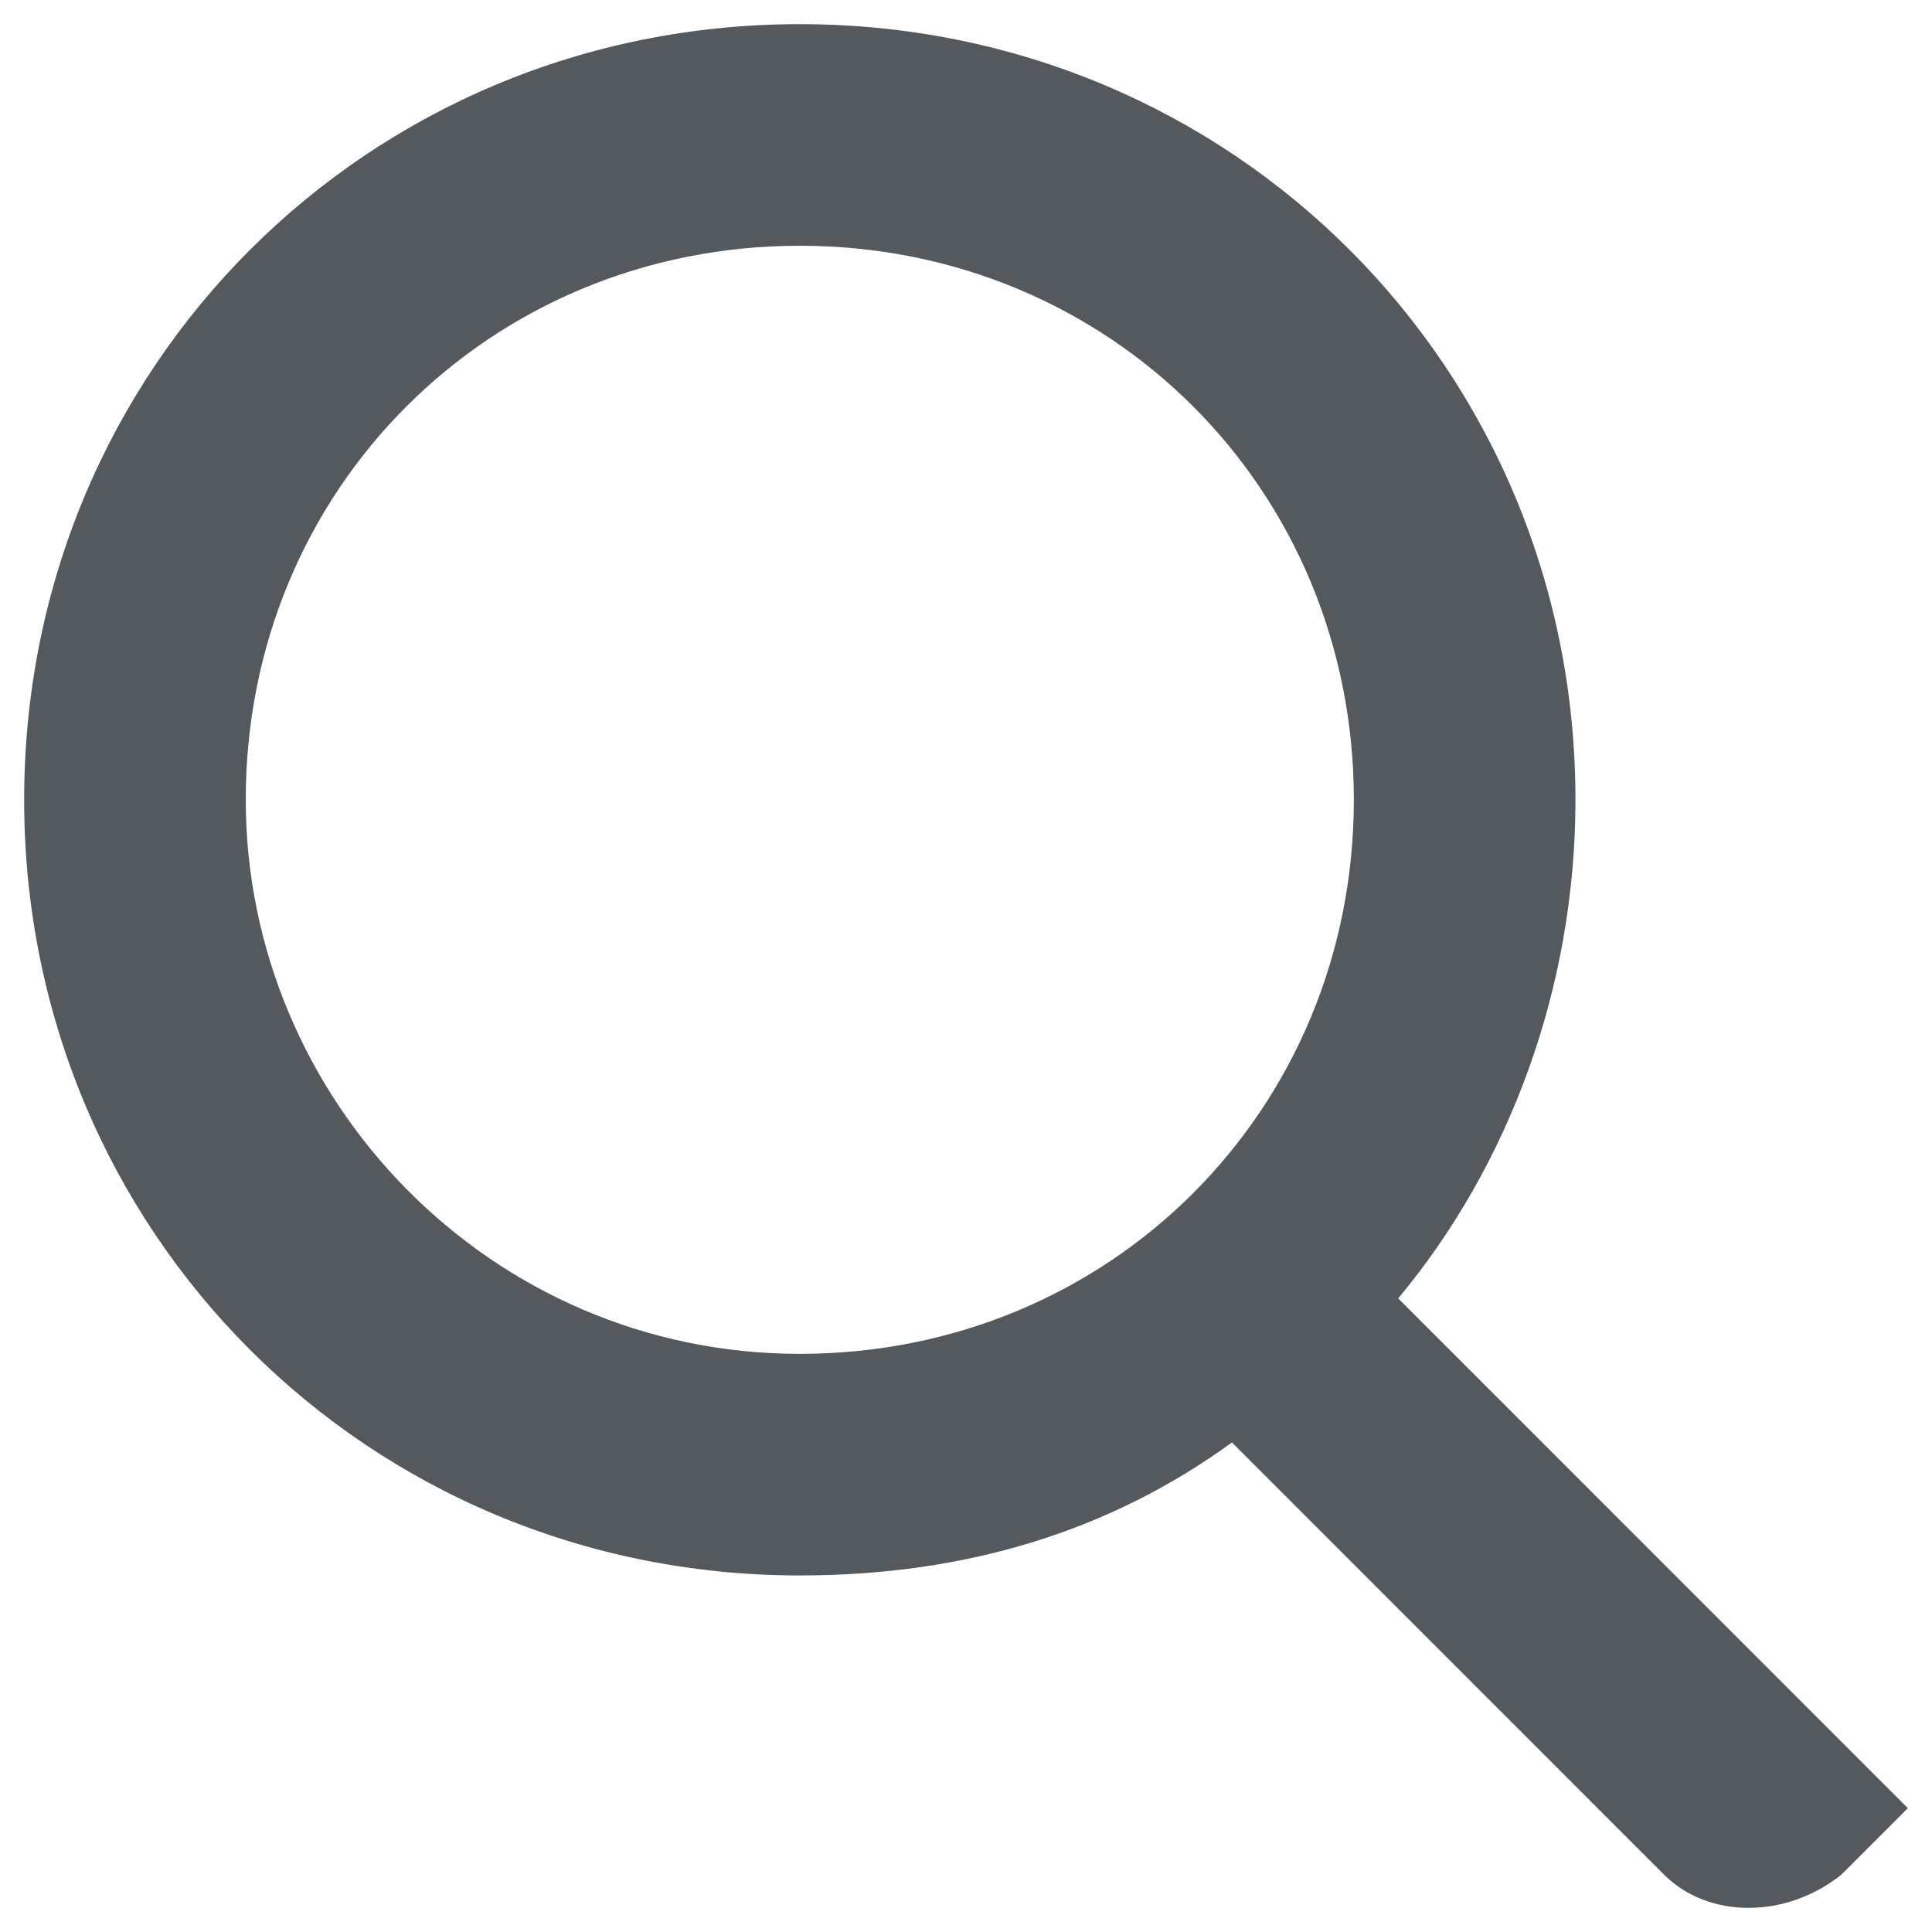
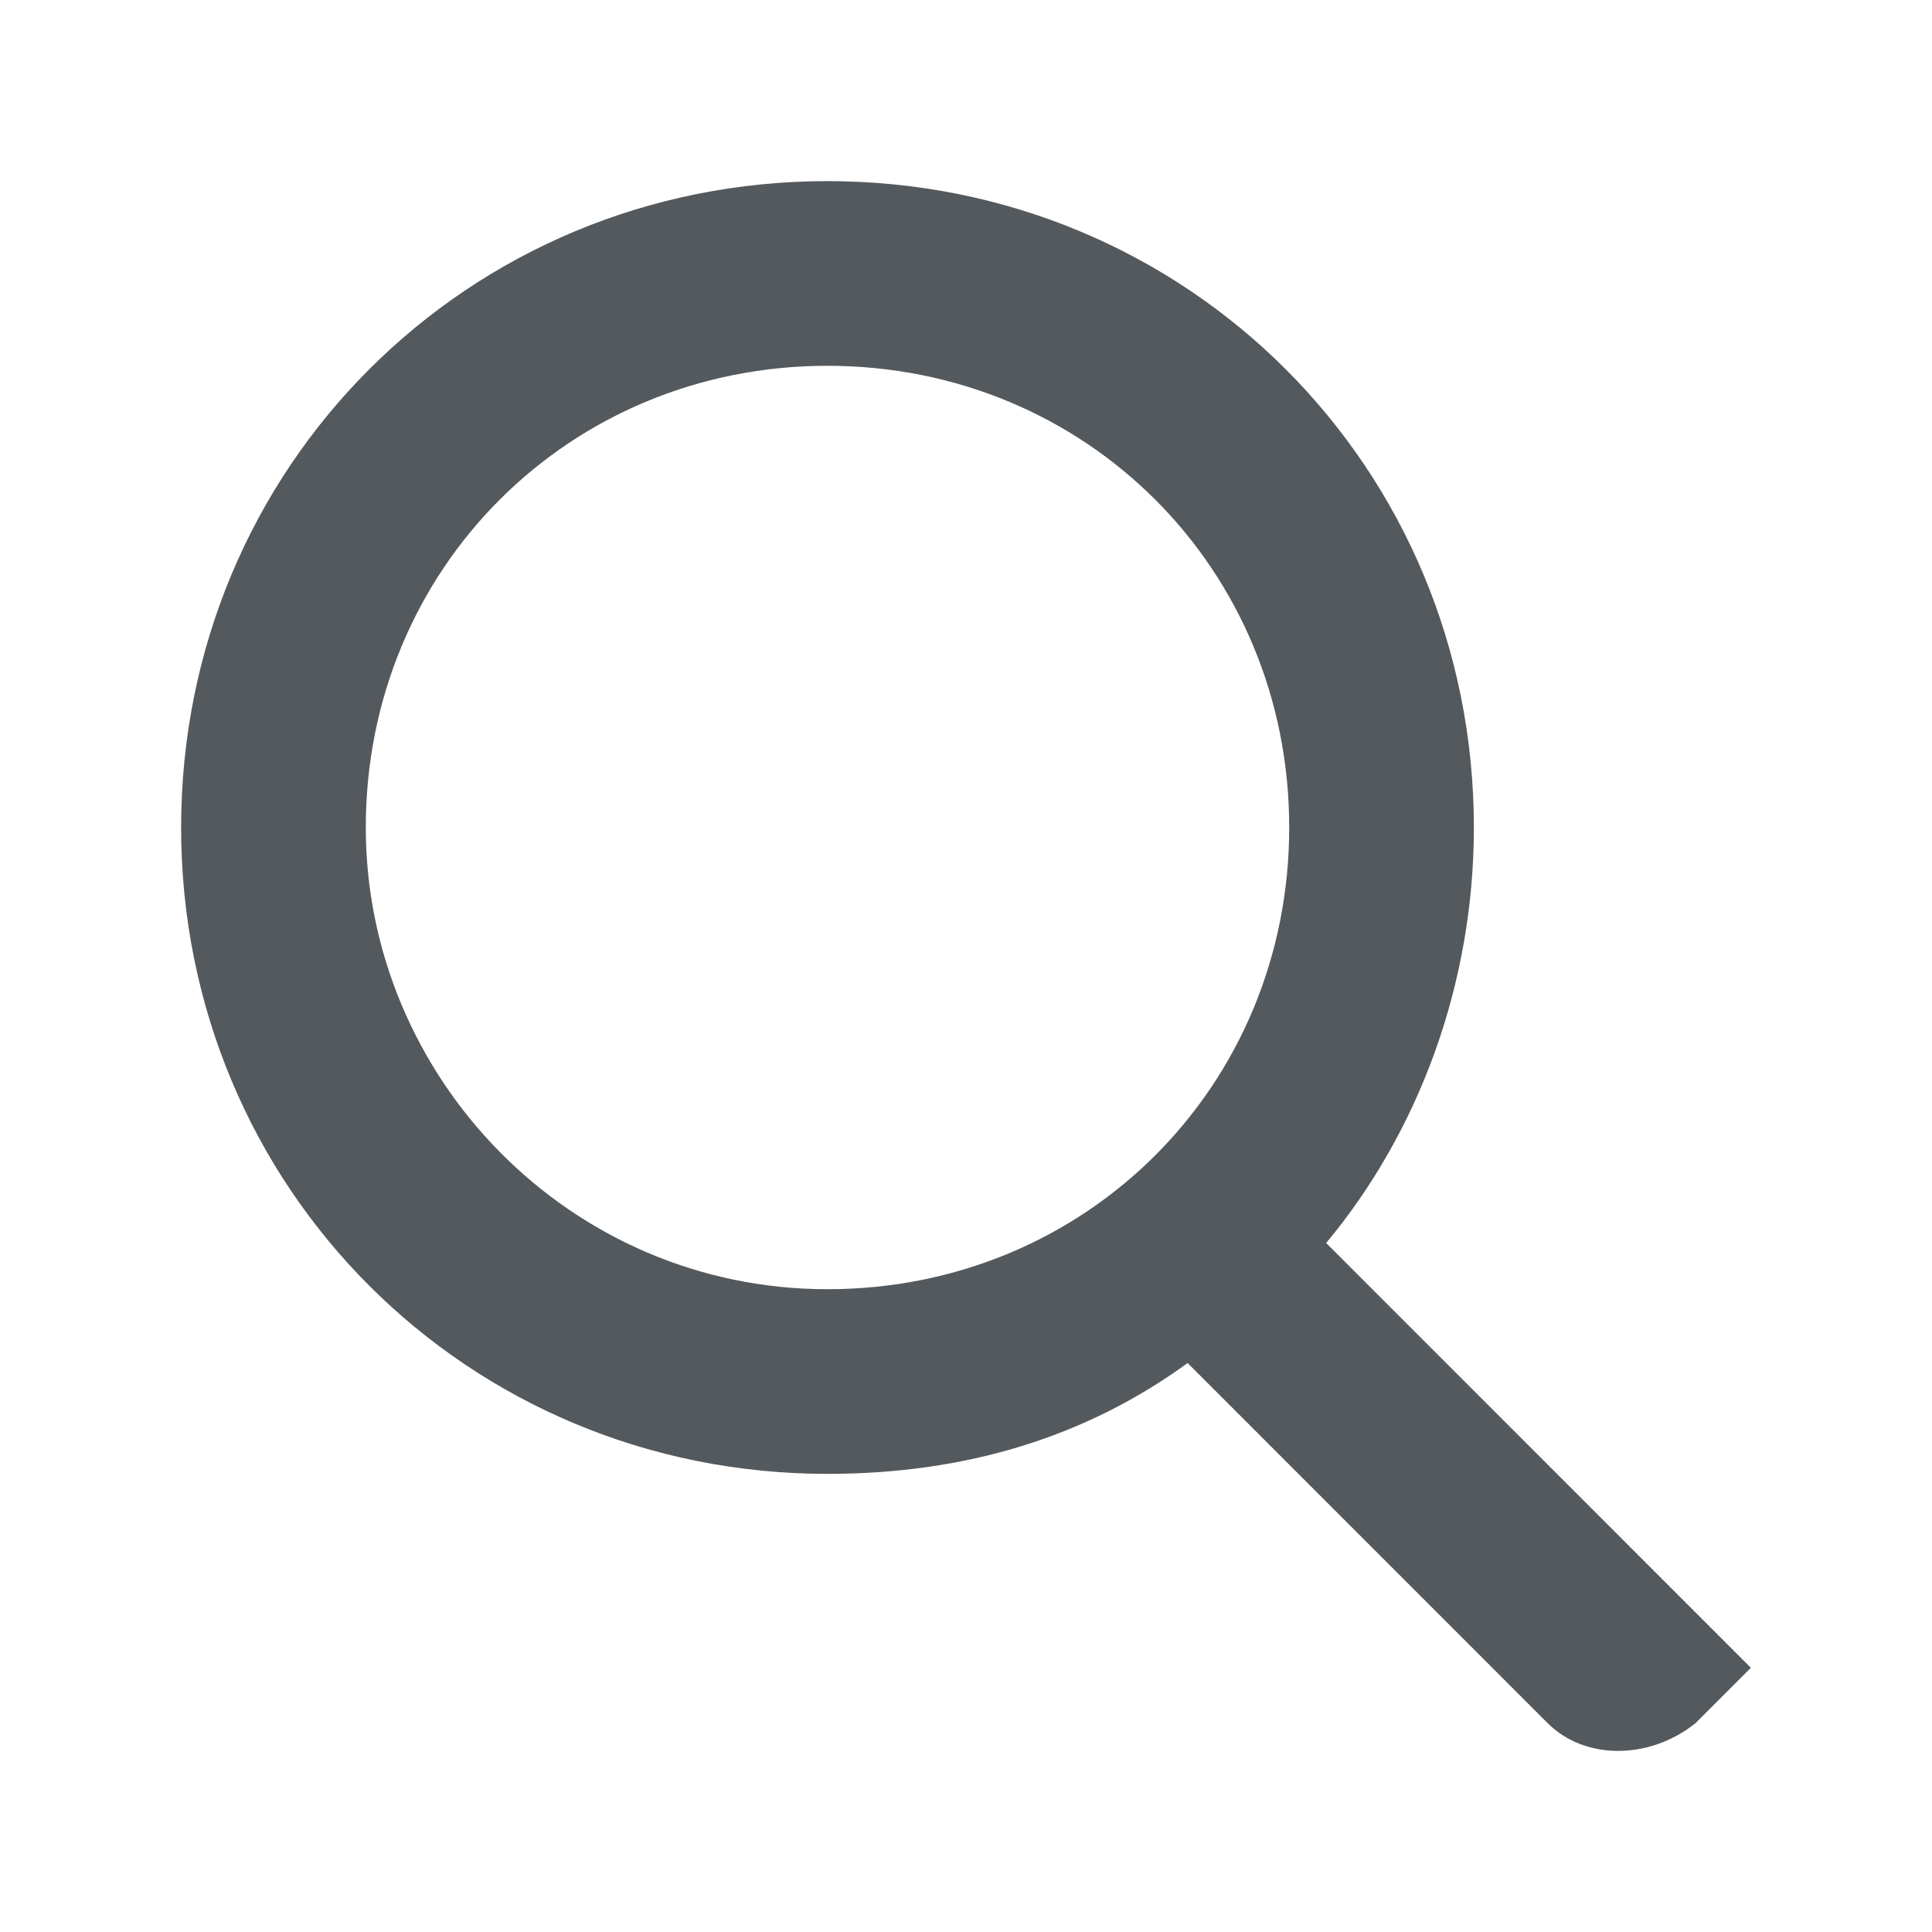
- <svg xmlns="http://www.w3.org/2000/svg" width="20px" height="20px" viewBox="0 0 20 20" version="1.1">
+ <svg xmlns="http://www.w3.org/2000/svg" width="24px" height="24px" viewBox="0 0 24 24" version="1.1">
  <defs />
  <g id="Page-1" stroke="none" stroke-width="1" fill="none" fill-rule="evenodd">
-     <g id="Header---Signed-in" transform="translate(-292, -85)" fill="#54595D">
-       <g id="header" transform="translate(0, 65)">
-         <g id="Actions" transform="translate(15, 18)">
-           <g id="SearchIcon" transform="translate(275, 0)">
-             <path d="M16.474,15.441 C17.621,14.065 18.309,12.229 18.309,10.279 C18.309,5.806 14.753,2.25 10.279,2.25 C5.806,2.25 2.25,5.806 2.25,10.279 C2.25,14.753 5.806,18.309 10.279,18.309 C12,18.309 13.491,17.85 14.753,16.932 L19.226,21.406 C19.685,21.865 20.488,21.865 21.062,21.406 L21.75,20.718 L16.474,15.441 Z M4.544,10.279 C4.544,7.068 7.068,4.544 10.279,4.544 C13.491,4.544 16.015,7.068 16.015,10.279 C16.015,13.491 13.491,16.015 10.279,16.015 C7.068,16.015 4.544,13.377 4.544,10.279 Z" id="Page-1" />
-           </g>
-         </g>
+     <g id="icon-export" fill="#54595D">
+       <g id="SearchIcon">
+         <path d="M16.474,15.441 C17.621,14.065 18.309,12.229 18.309,10.279 C18.309,5.806 14.753,2.25 10.279,2.25 C5.806,2.25 2.25,5.806 2.25,10.279 C2.25,14.753 5.806,18.309 10.279,18.309 C12,18.309 13.491,17.85 14.753,16.932 L19.226,21.406 C19.685,21.865 20.488,21.865 21.062,21.406 L21.75,20.718 L16.474,15.441 Z M4.544,10.279 C4.544,7.068 7.068,4.544 10.279,4.544 C13.491,4.544 16.015,7.068 16.015,10.279 C16.015,13.491 13.491,16.015 10.279,16.015 C7.068,16.015 4.544,13.377 4.544,10.279 Z" id="Page-1" />
      </g>
    </g>
  </g>
</svg>
